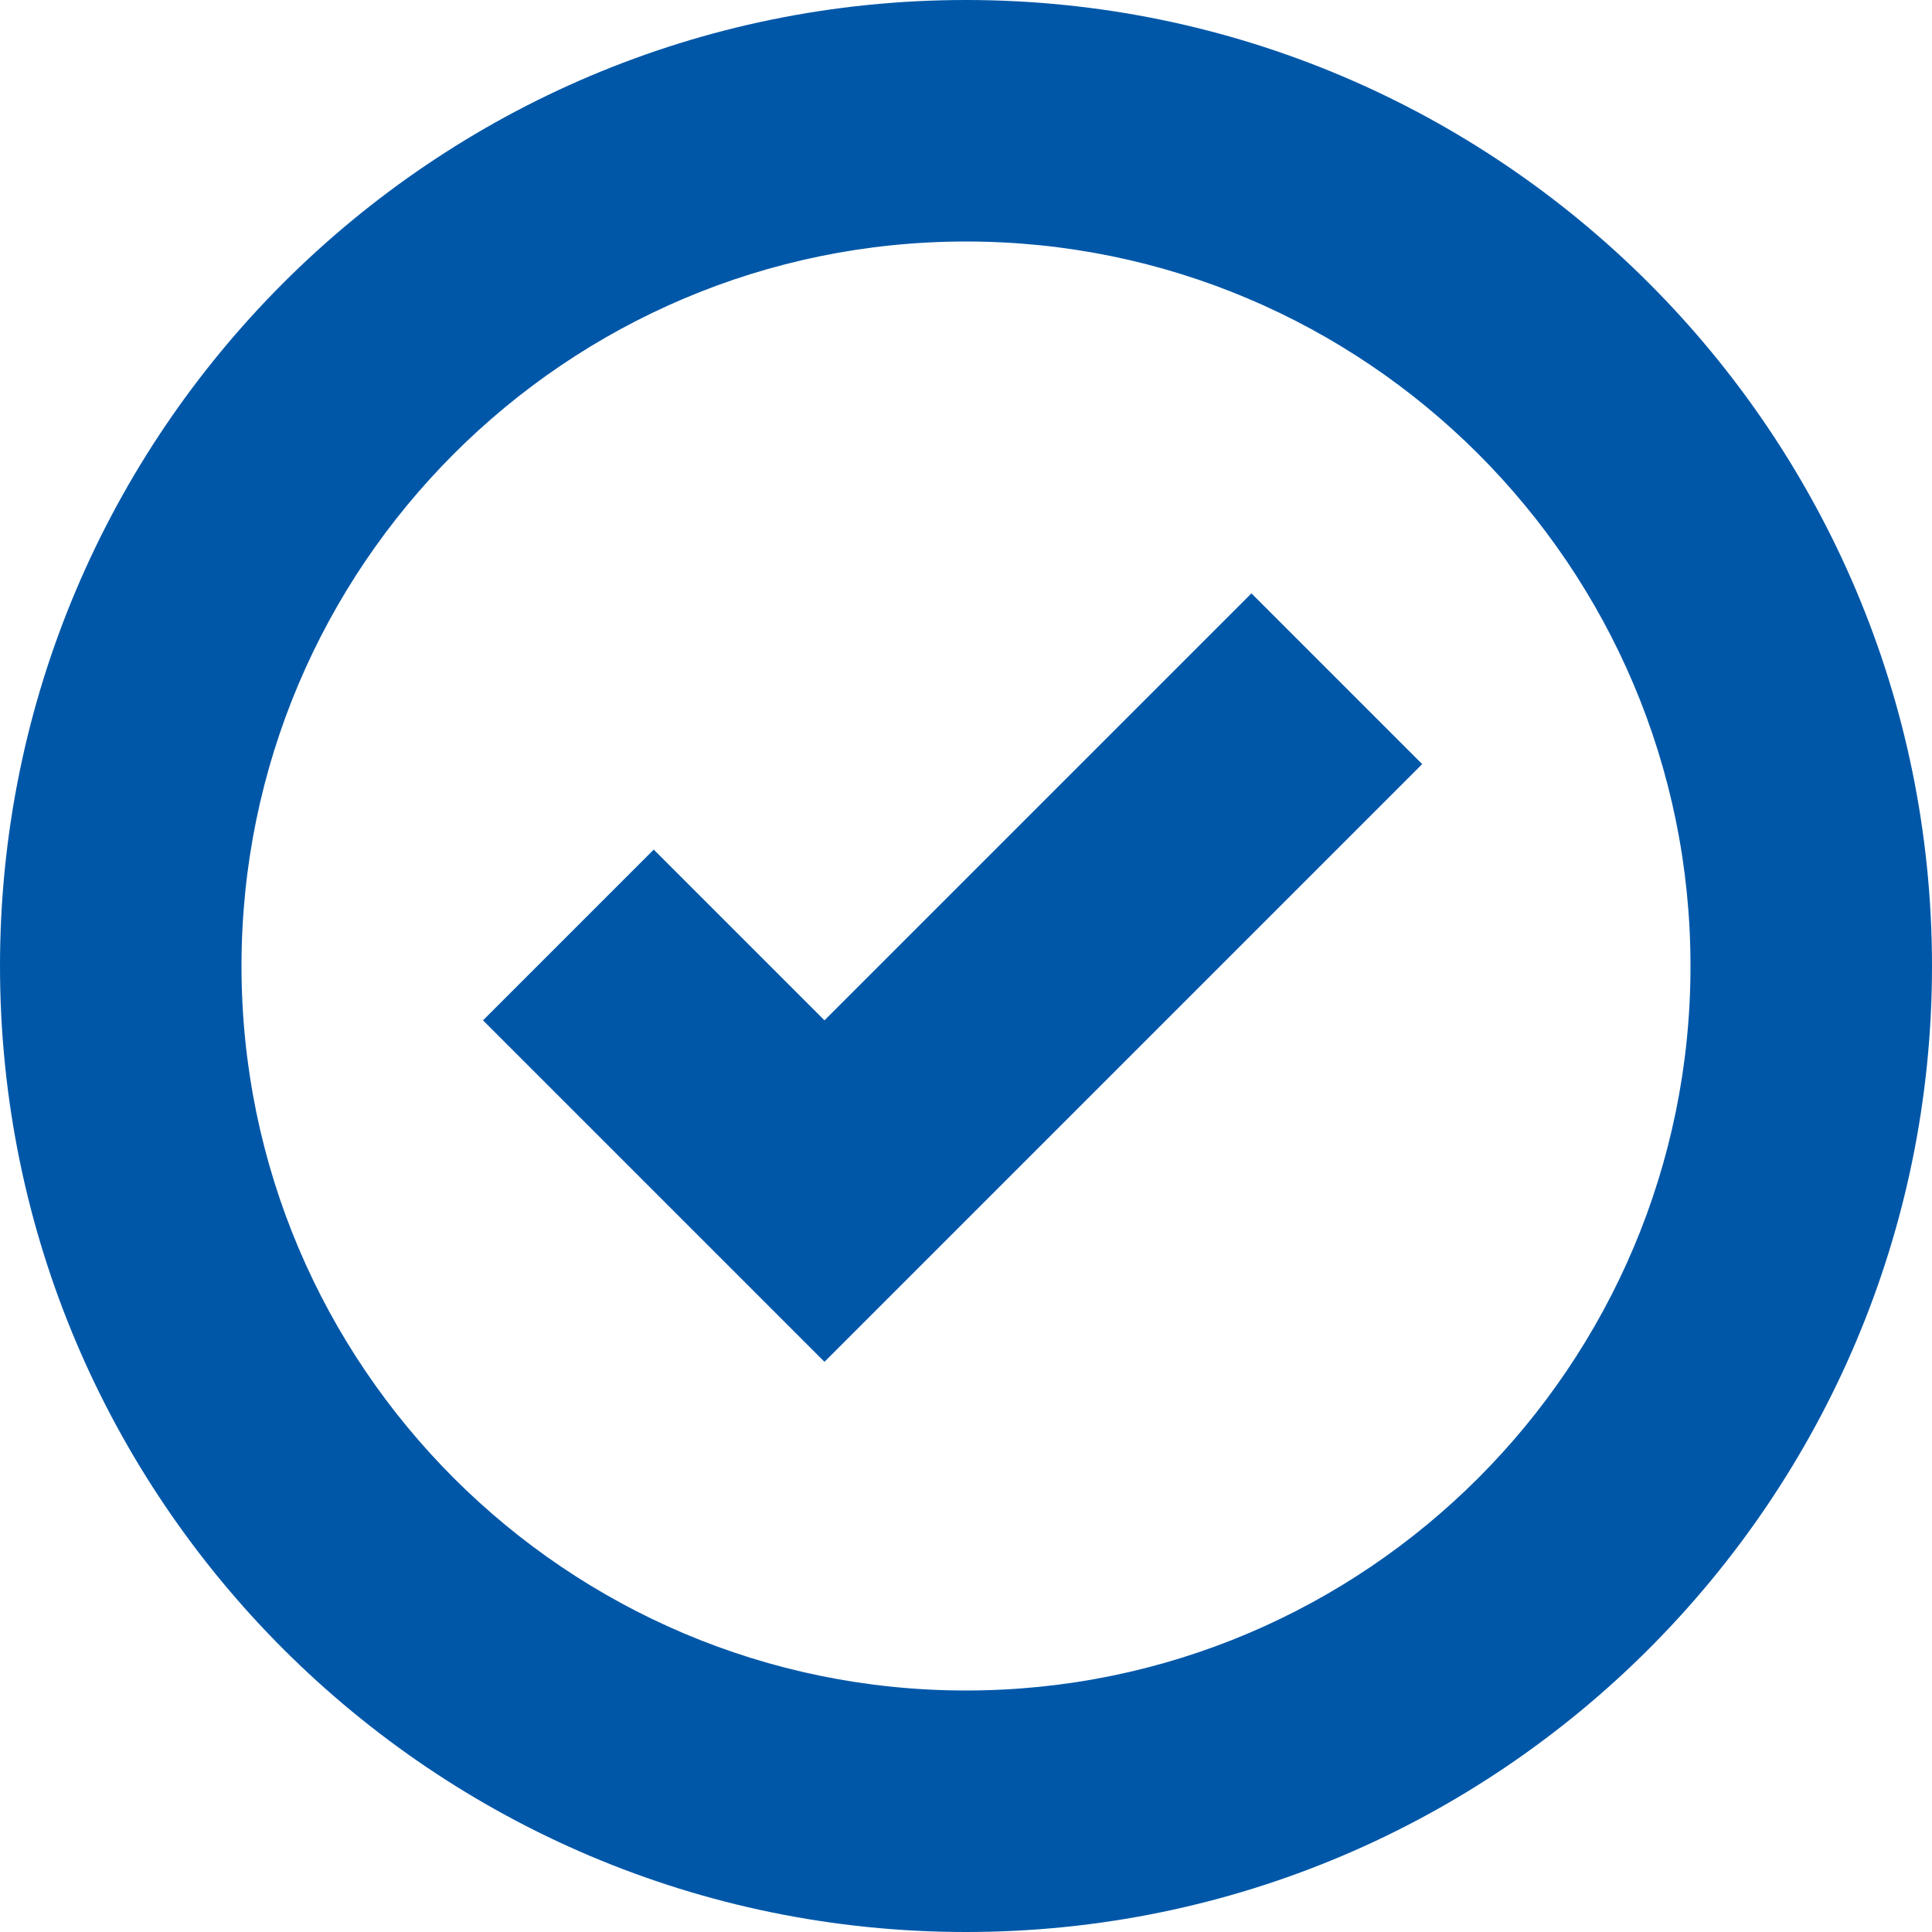
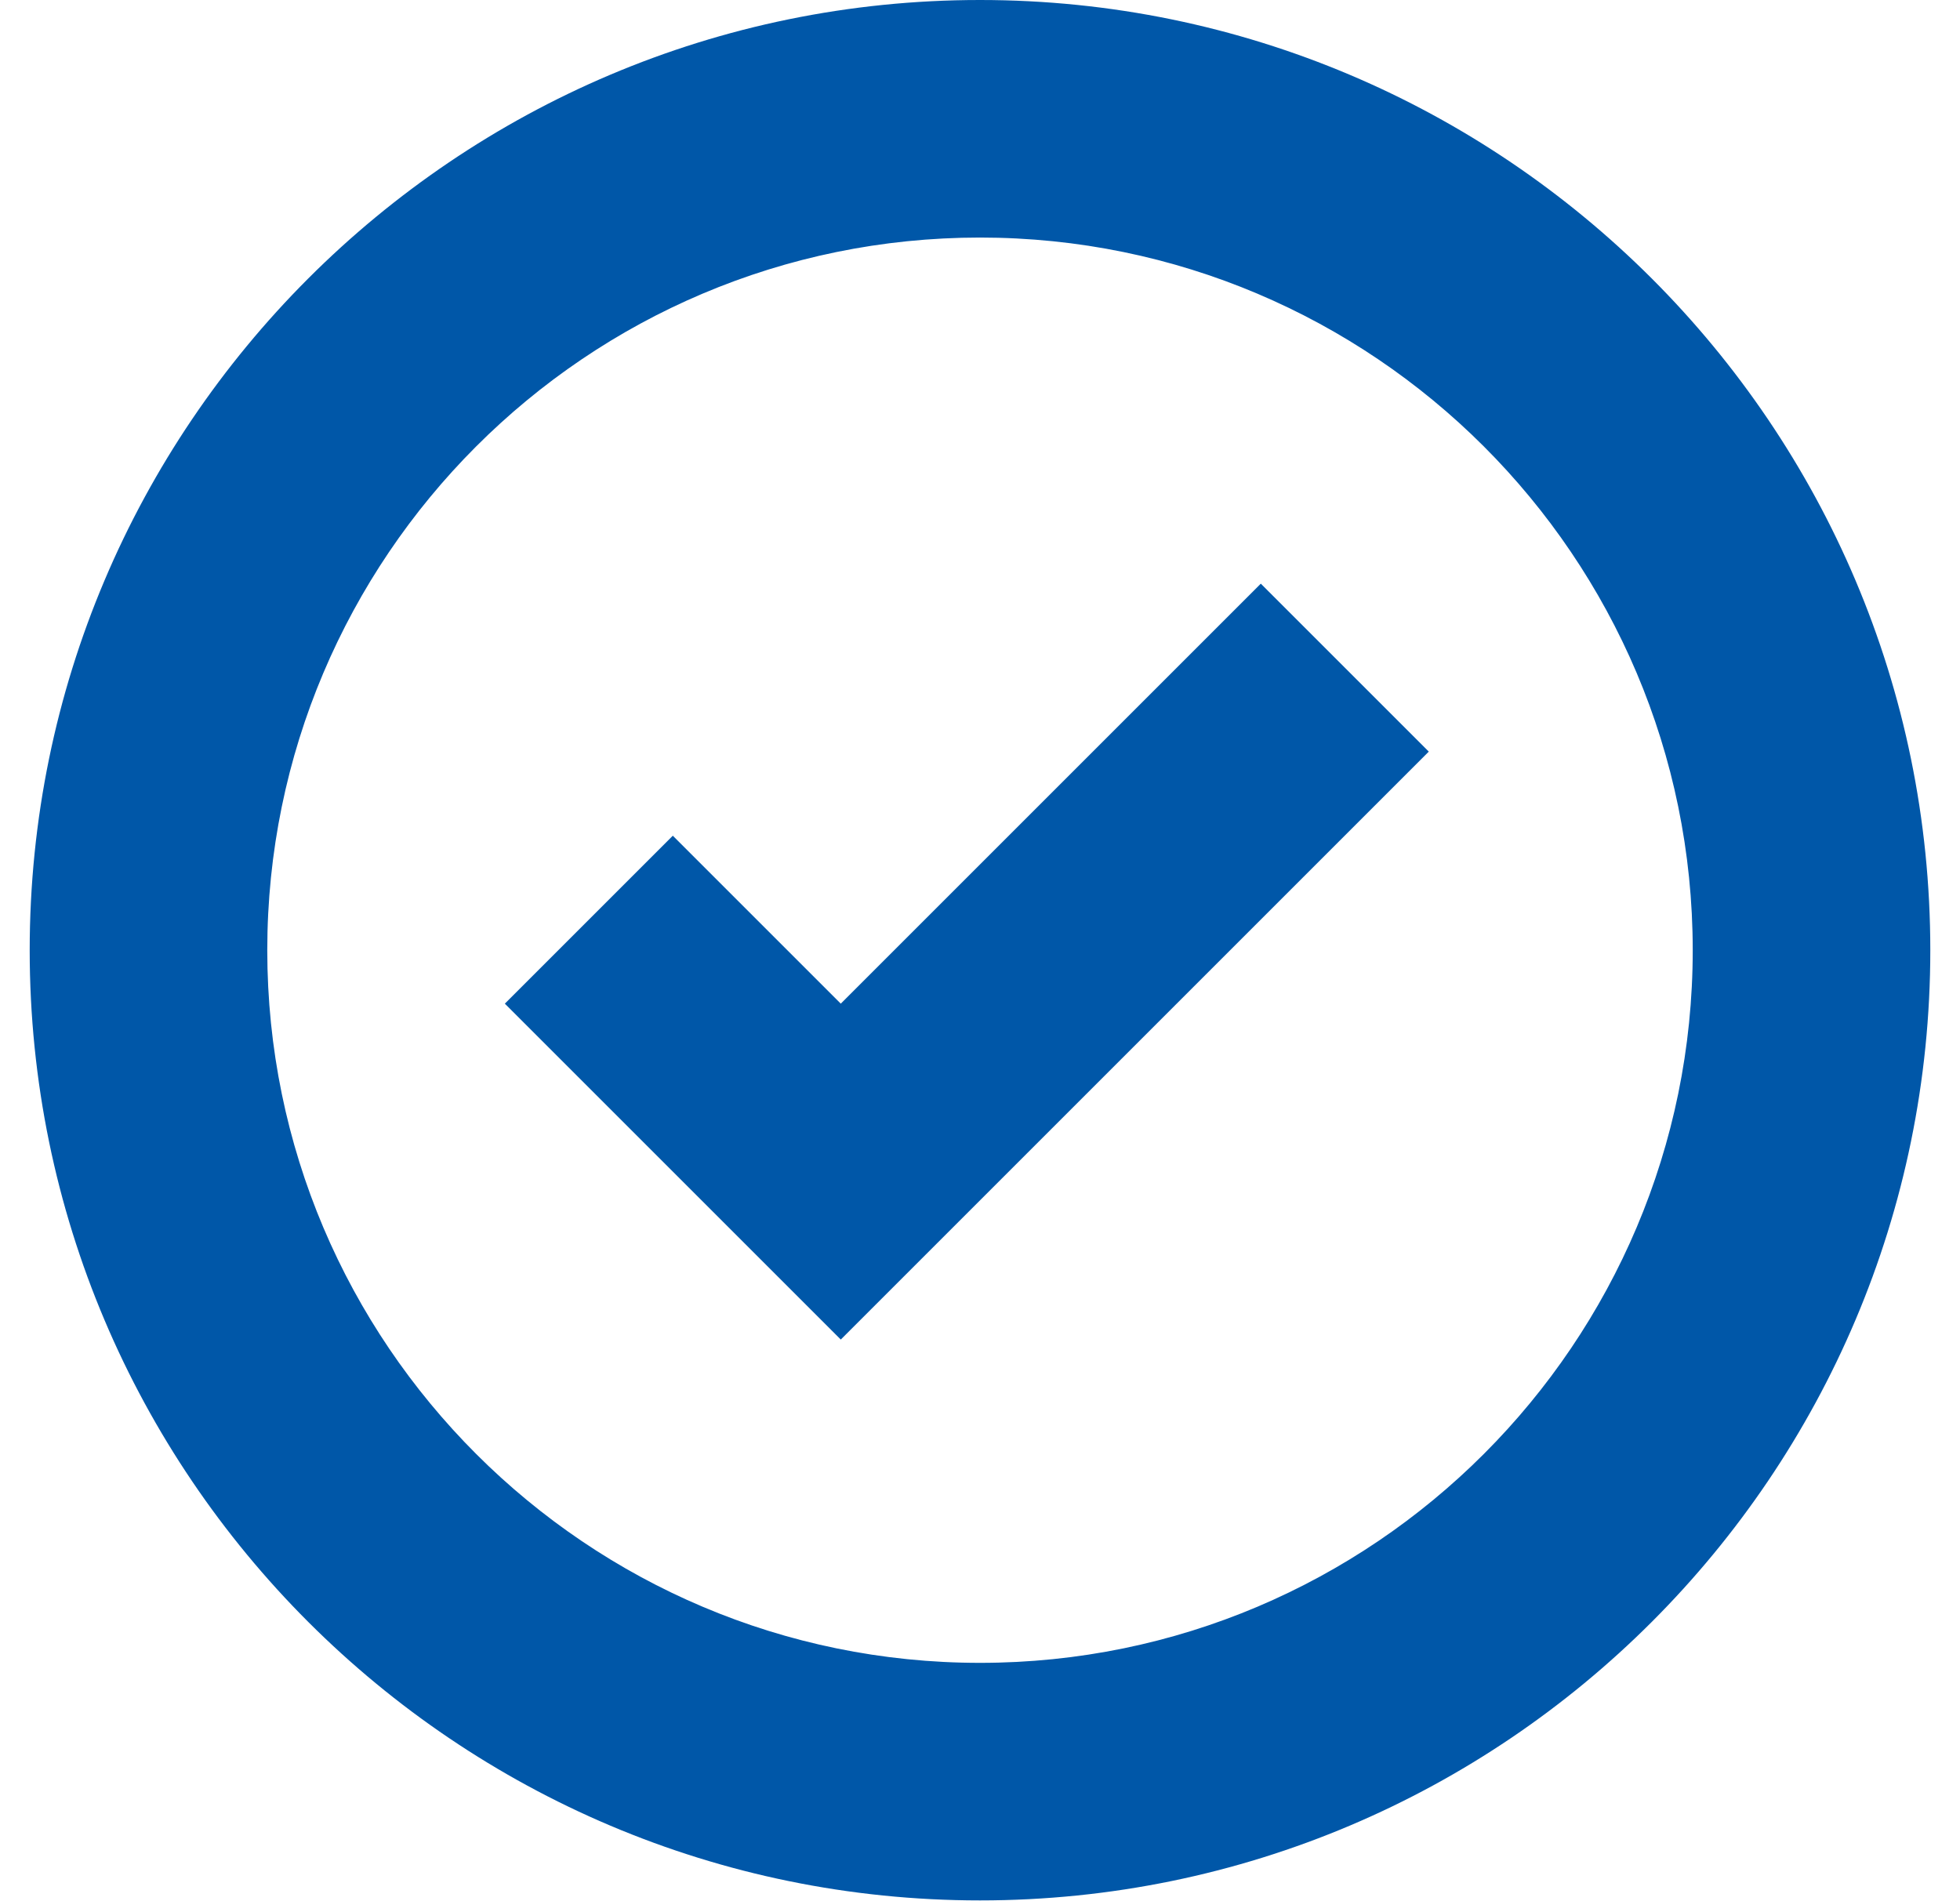
- <svg xmlns="http://www.w3.org/2000/svg" fill="#0057A8" width="800px" height="800px" viewBox="0 0 16 16">
-   <path d="M0 8c0 4.418 3.59 8 8 8 4.418 0 8-3.59 8-8 0-4.418-3.59-8-8-8-4.418 0-8 3.59-8 8zm2 0c0-3.307 2.686-6 6-6 3.307 0 6 2.686 6 6 0 3.307-2.686 6-6 6-3.307 0-6-2.686-6-6zm9.778-1.672l-1.414-1.414L6.828 8.45 5.414 7.036 4 8.45l2.828 2.828 3.182-3.182 1.768-1.768z" fill-rule="evenodd" />
+ <svg xmlns="http://www.w3.org/2000/svg" fill="#0057A8" width="33px" height="32px" viewBox="0 0 16 16">
+   <path d="M0 8c0 4.418 3.59 8 8 8 4.418 0 8-3.59 8-8 0-4.418-3.59-8-8-8-4.418 0-8 3.59-8 8zm2 0c0-3.307 2.686-6 6-6 3.307 0 6 2.686 6 6 0 3.307-2.686 6-6 6-3.307 0-6-2.686-6-6zm9.778-1.672l-1.414-1.414L6.828 8.45 5.414 7.036 4 8.45l2.828 2.828 3.182-3.182 1.768-1.768z" fill-rule="evenodd" stroke-width="4" />
</svg>
